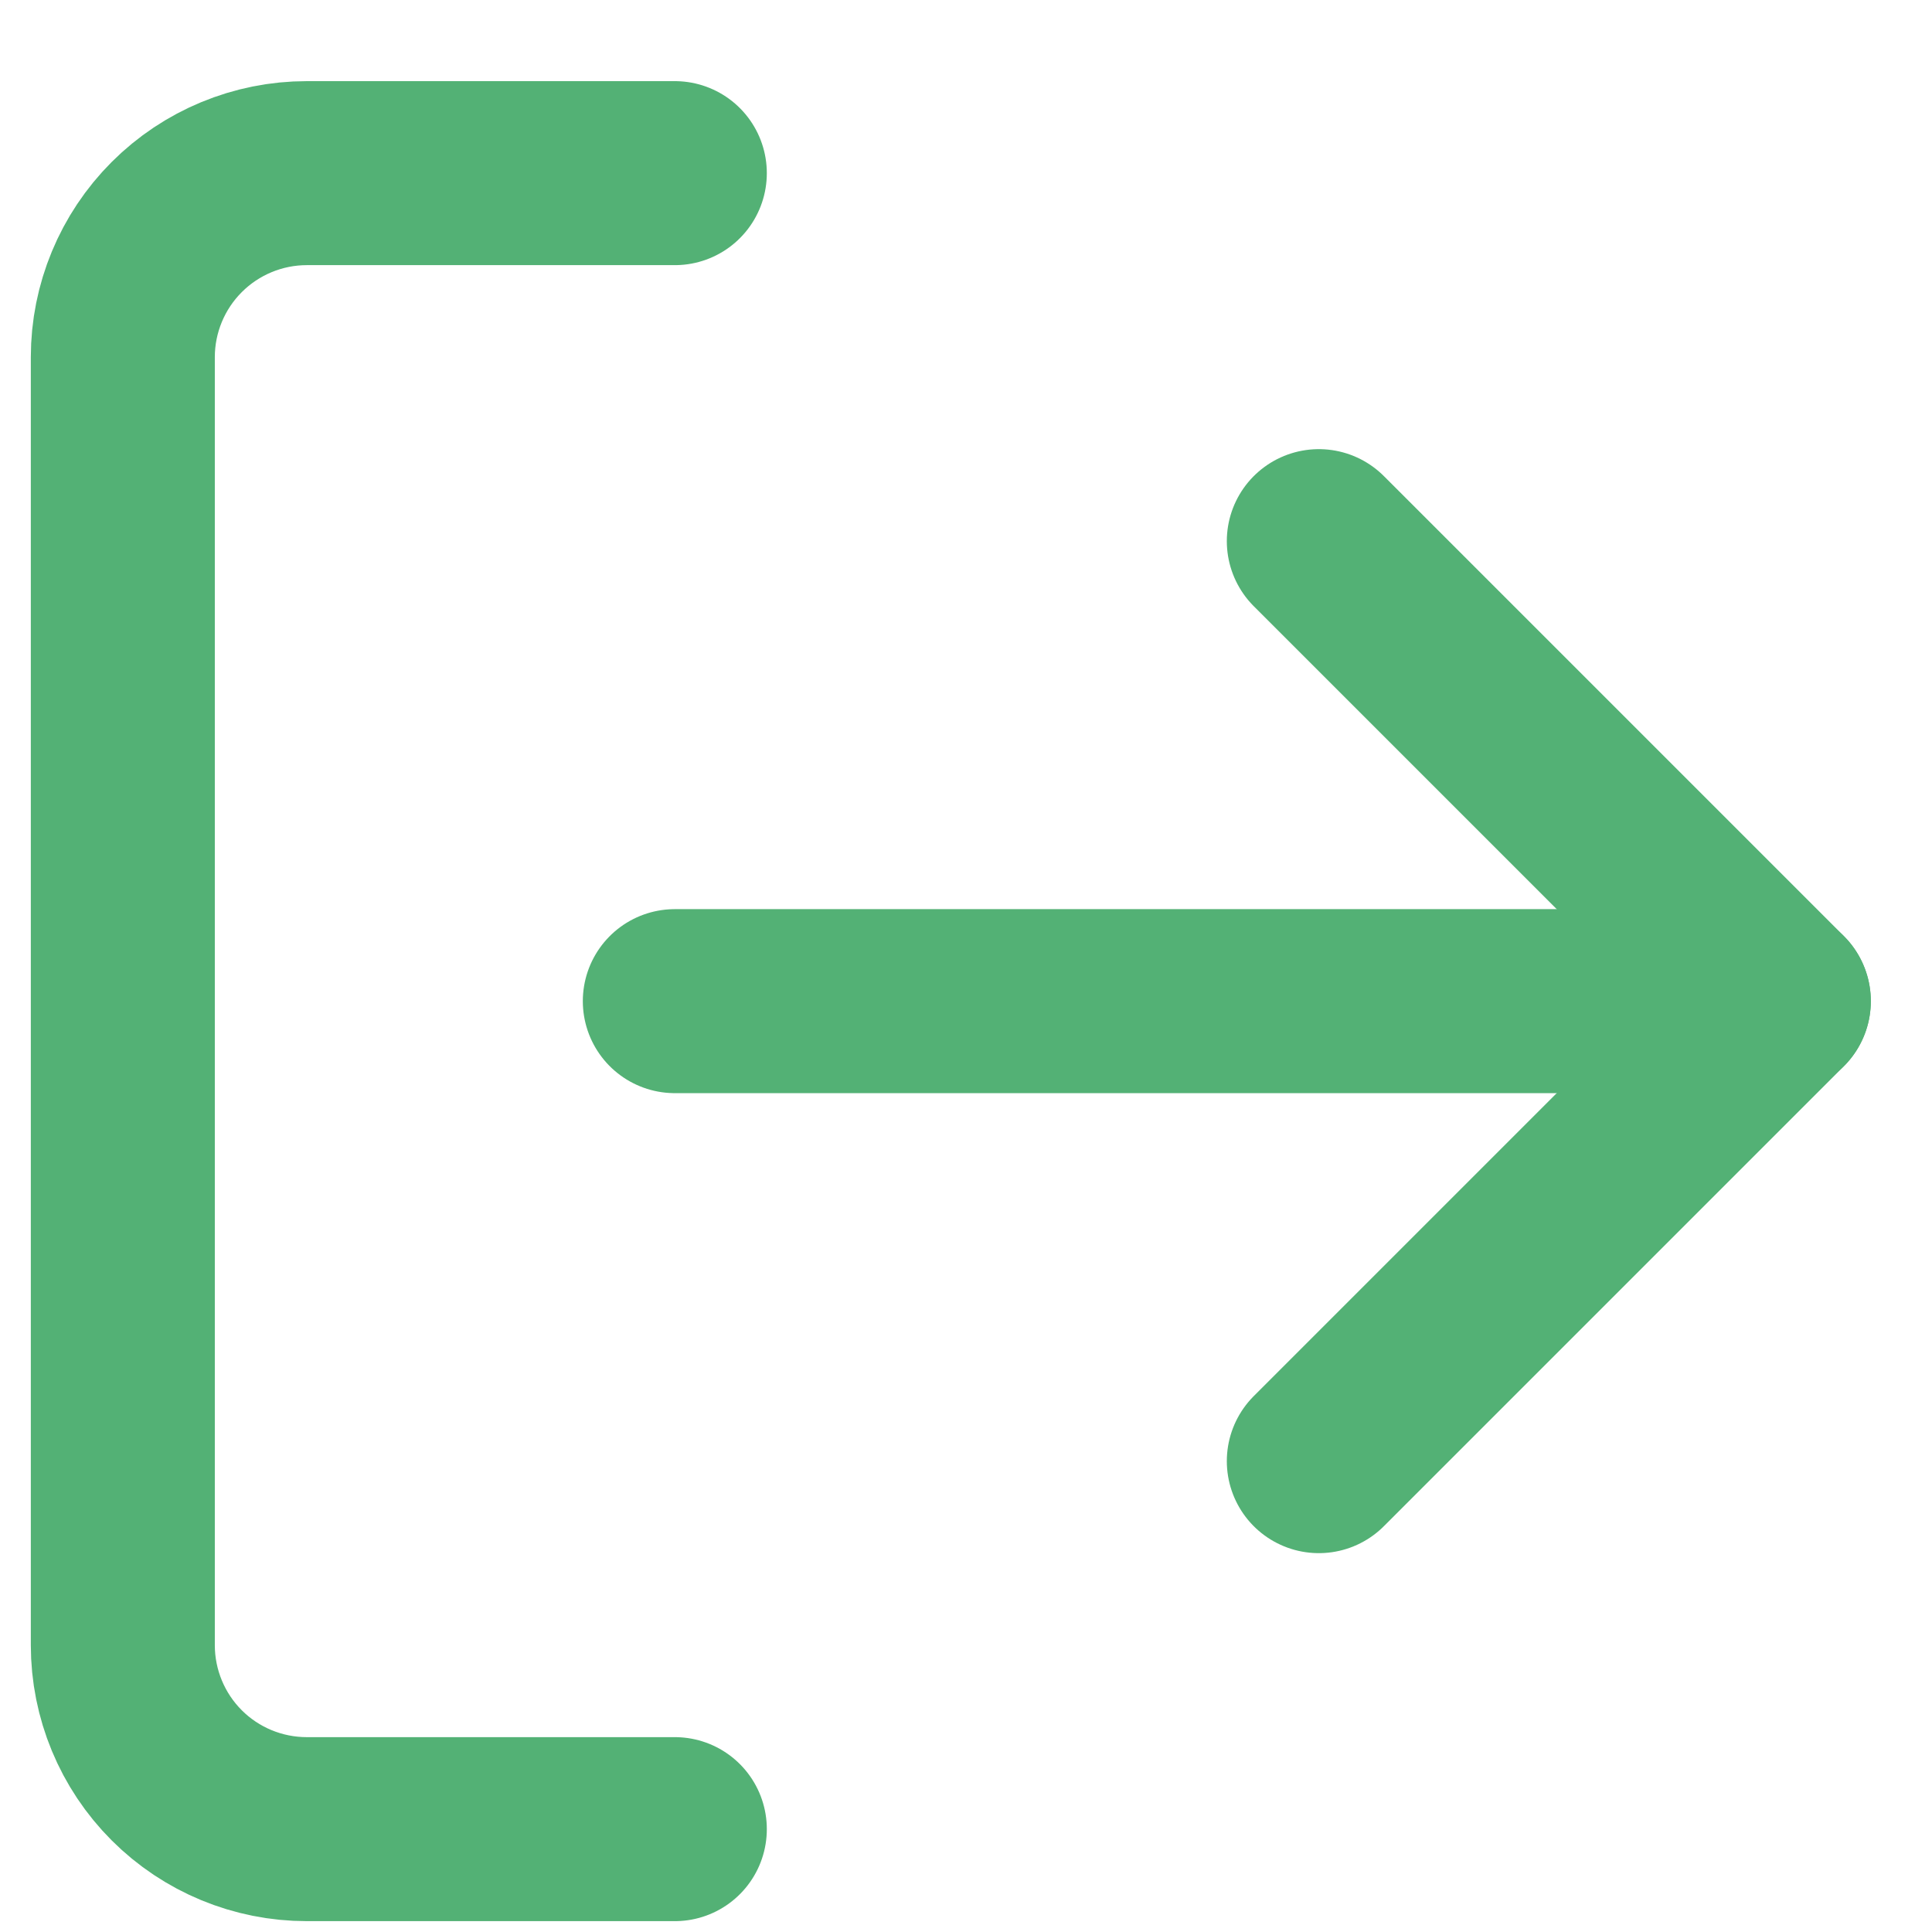
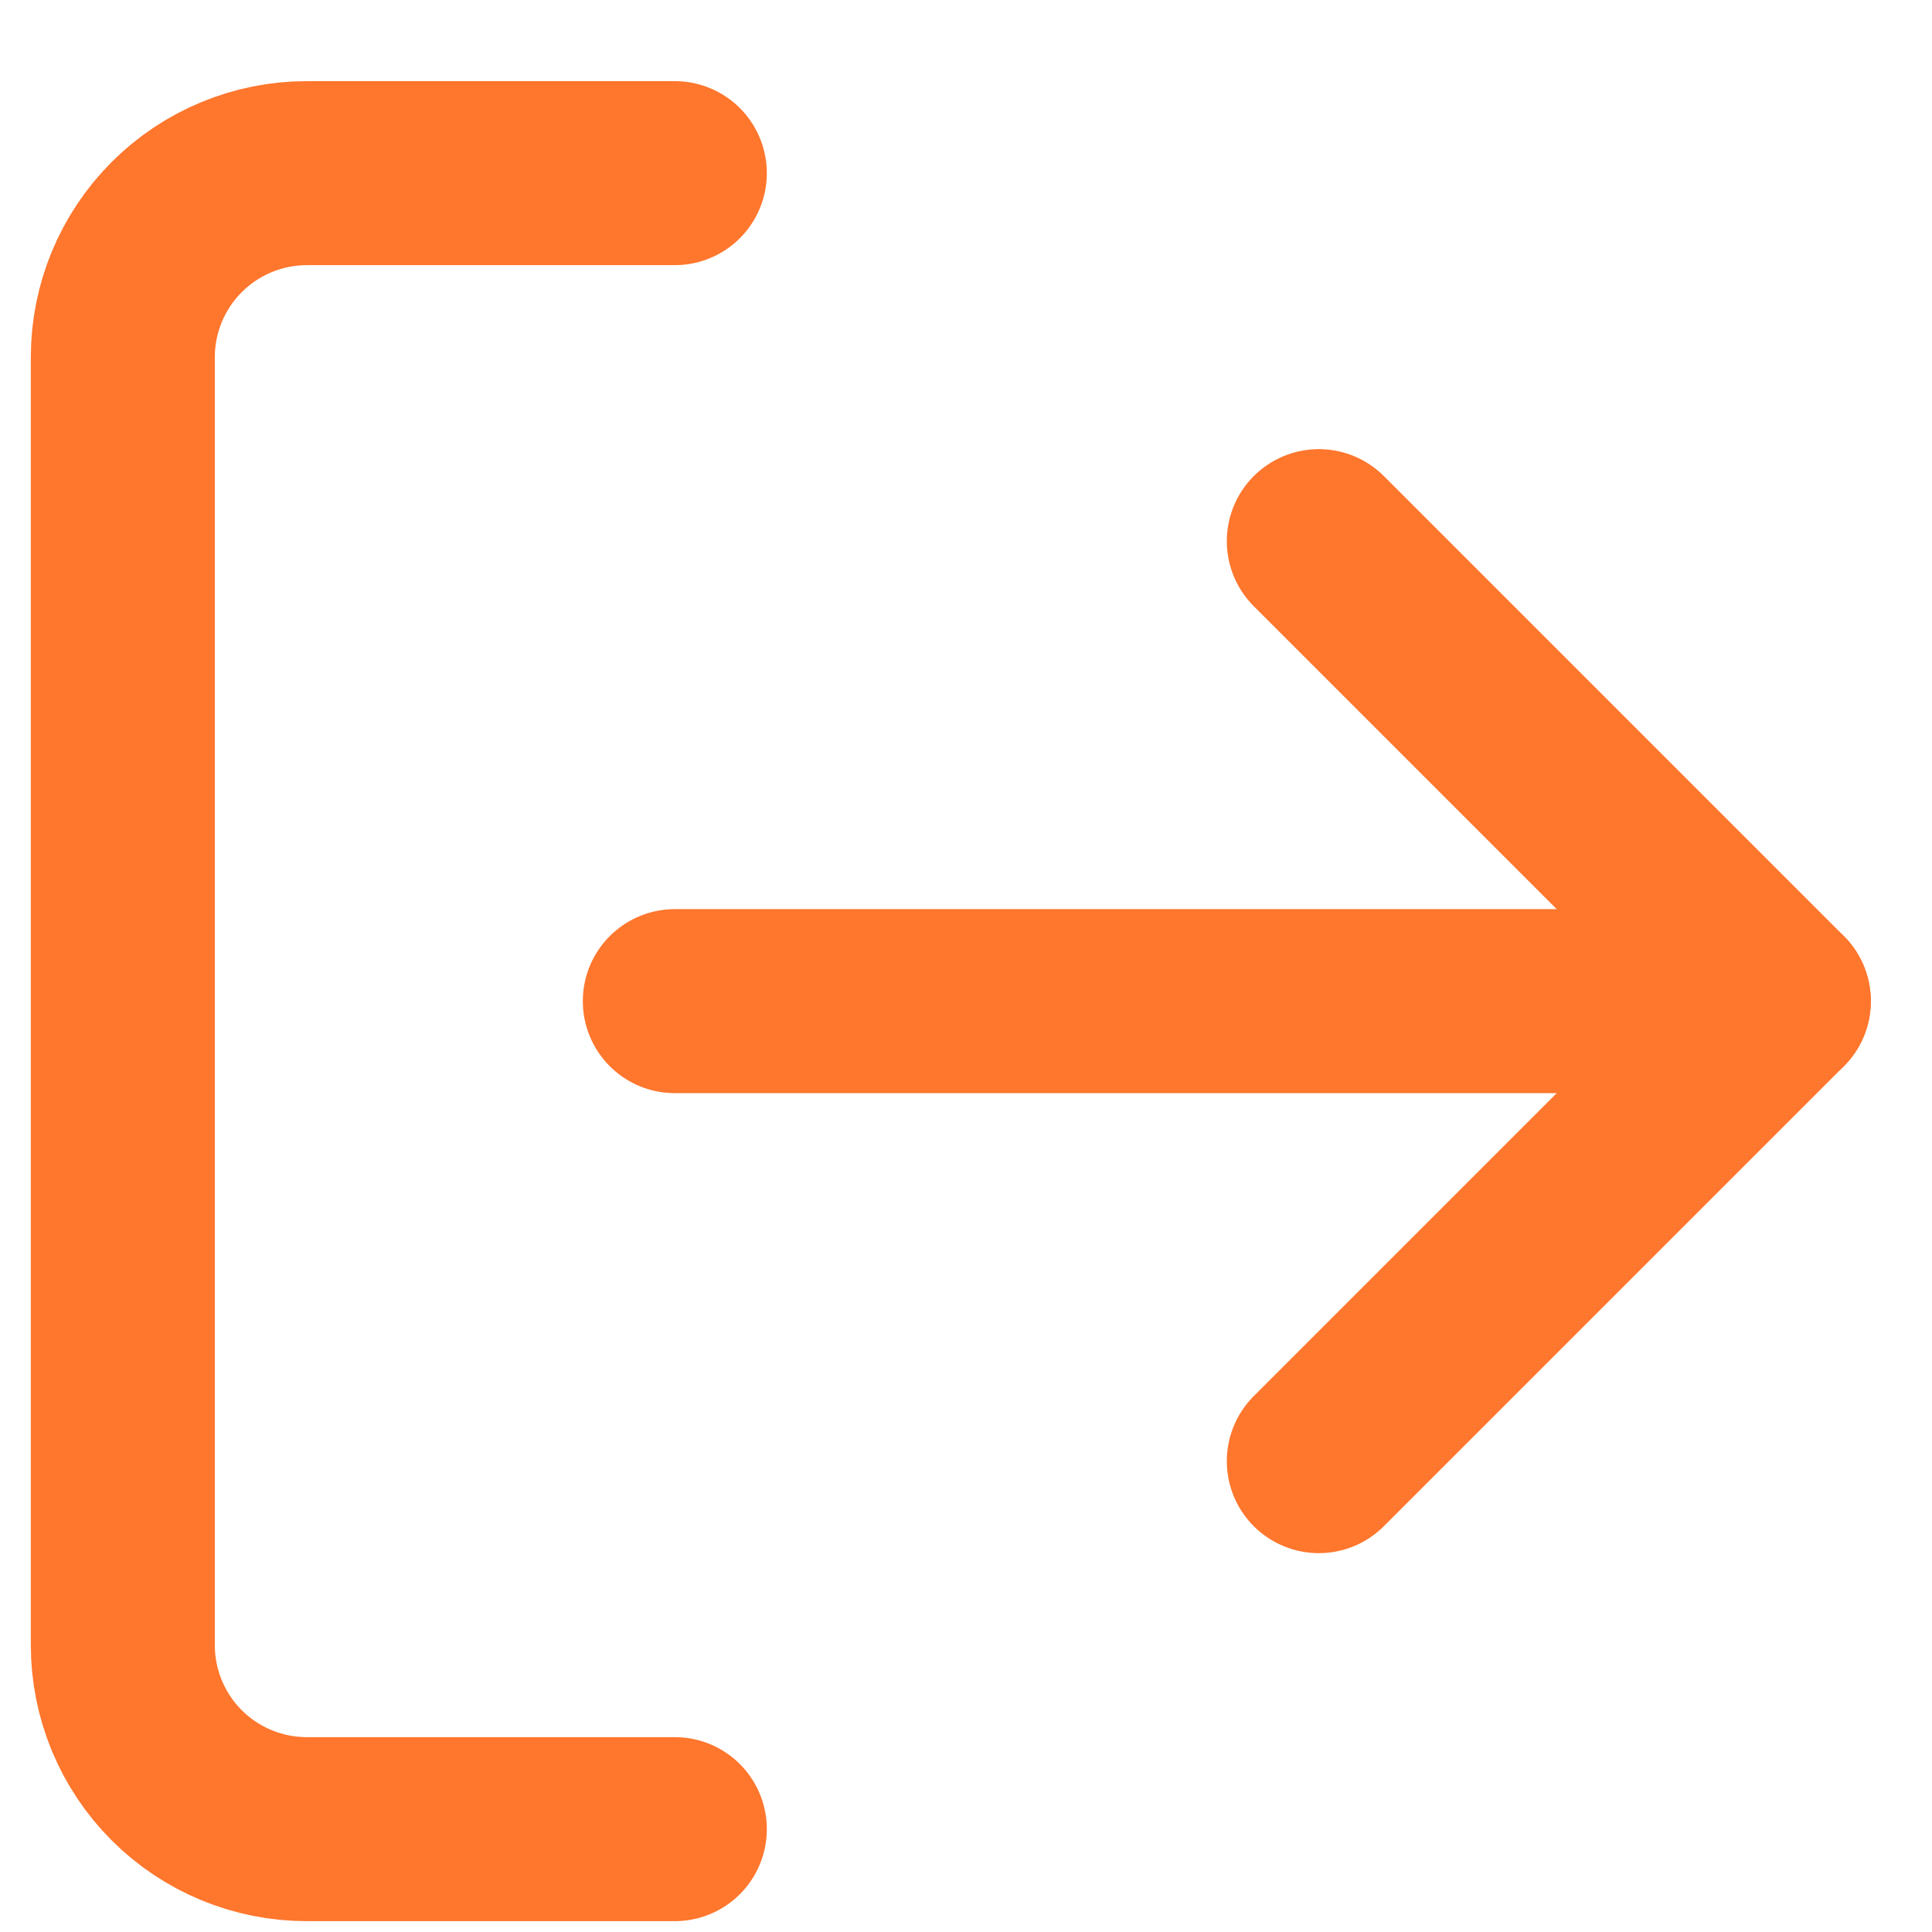
<svg xmlns="http://www.w3.org/2000/svg" width="21" height="21" viewBox="0 0 21 21" fill="none">
-   <path d="M7.335 19.882H3.335C2.805 19.882 2.296 19.672 1.921 19.297C1.546 18.922 1.335 18.413 1.335 17.882V3.882C1.335 3.352 1.546 2.843 1.921 2.468C2.296 2.093 2.805 1.882 3.335 1.882H7.335" stroke="#53B175" stroke-width="2" stroke-linecap="round" stroke-linejoin="round" />
-   <path d="M14.335 15.882L19.335 10.882L14.335 5.882" stroke="#53B175" stroke-width="2" stroke-linecap="round" stroke-linejoin="round" />
-   <path d="M19.335 10.882H7.335" stroke="#53B175" stroke-width="2" stroke-linecap="round" stroke-linejoin="round" />
+   <path d="M7.335 19.882H3.335C2.805 19.882 2.296 19.672 1.921 19.297C1.546 18.922 1.335 18.413 1.335 17.882V3.882C1.335 3.352 1.546 2.843 1.921 2.468C2.296 2.093 2.805 1.882 3.335 1.882H7.335" stroke="#FF762D" stroke-width="2" stroke-linecap="round" stroke-linejoin="round" />
+   <path d="M14.335 15.882L19.335 10.882L14.335 5.882" stroke="#FF762D" stroke-width="2" stroke-linecap="round" stroke-linejoin="round" />
+   <path d="M19.335 10.882H7.335" stroke="#FF762D" stroke-width="2" stroke-linecap="round" stroke-linejoin="round" />
</svg>
